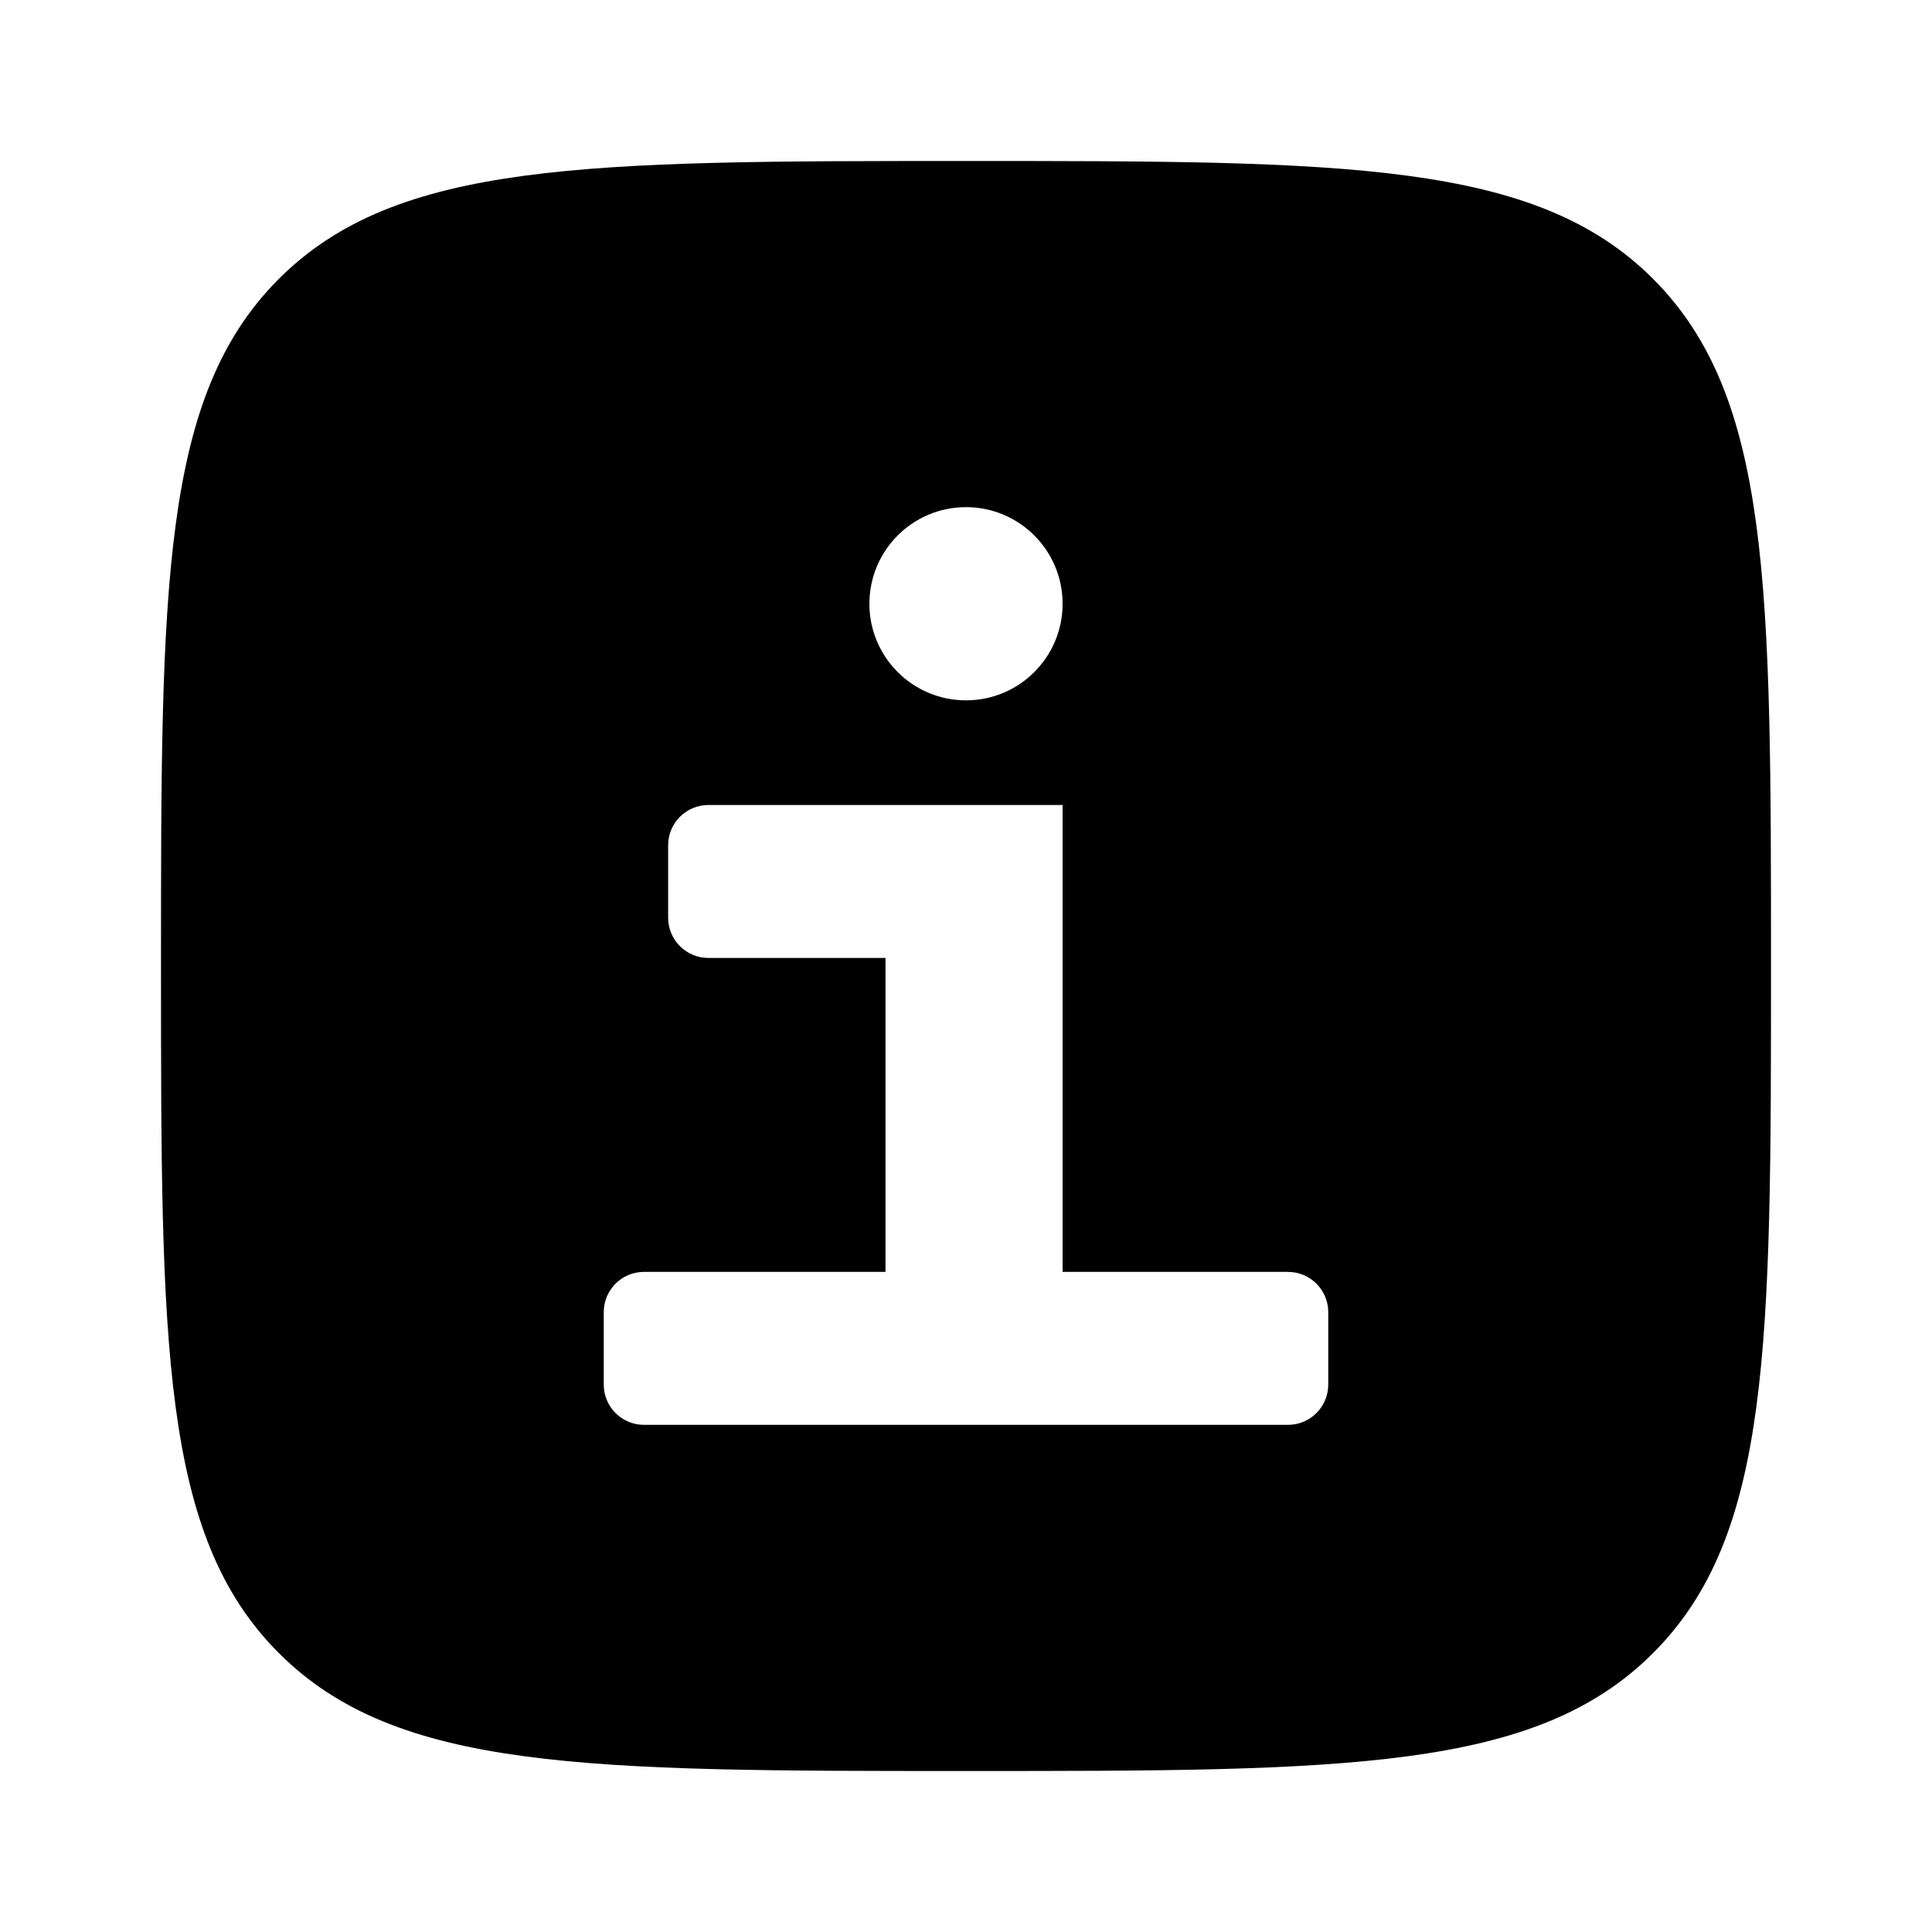
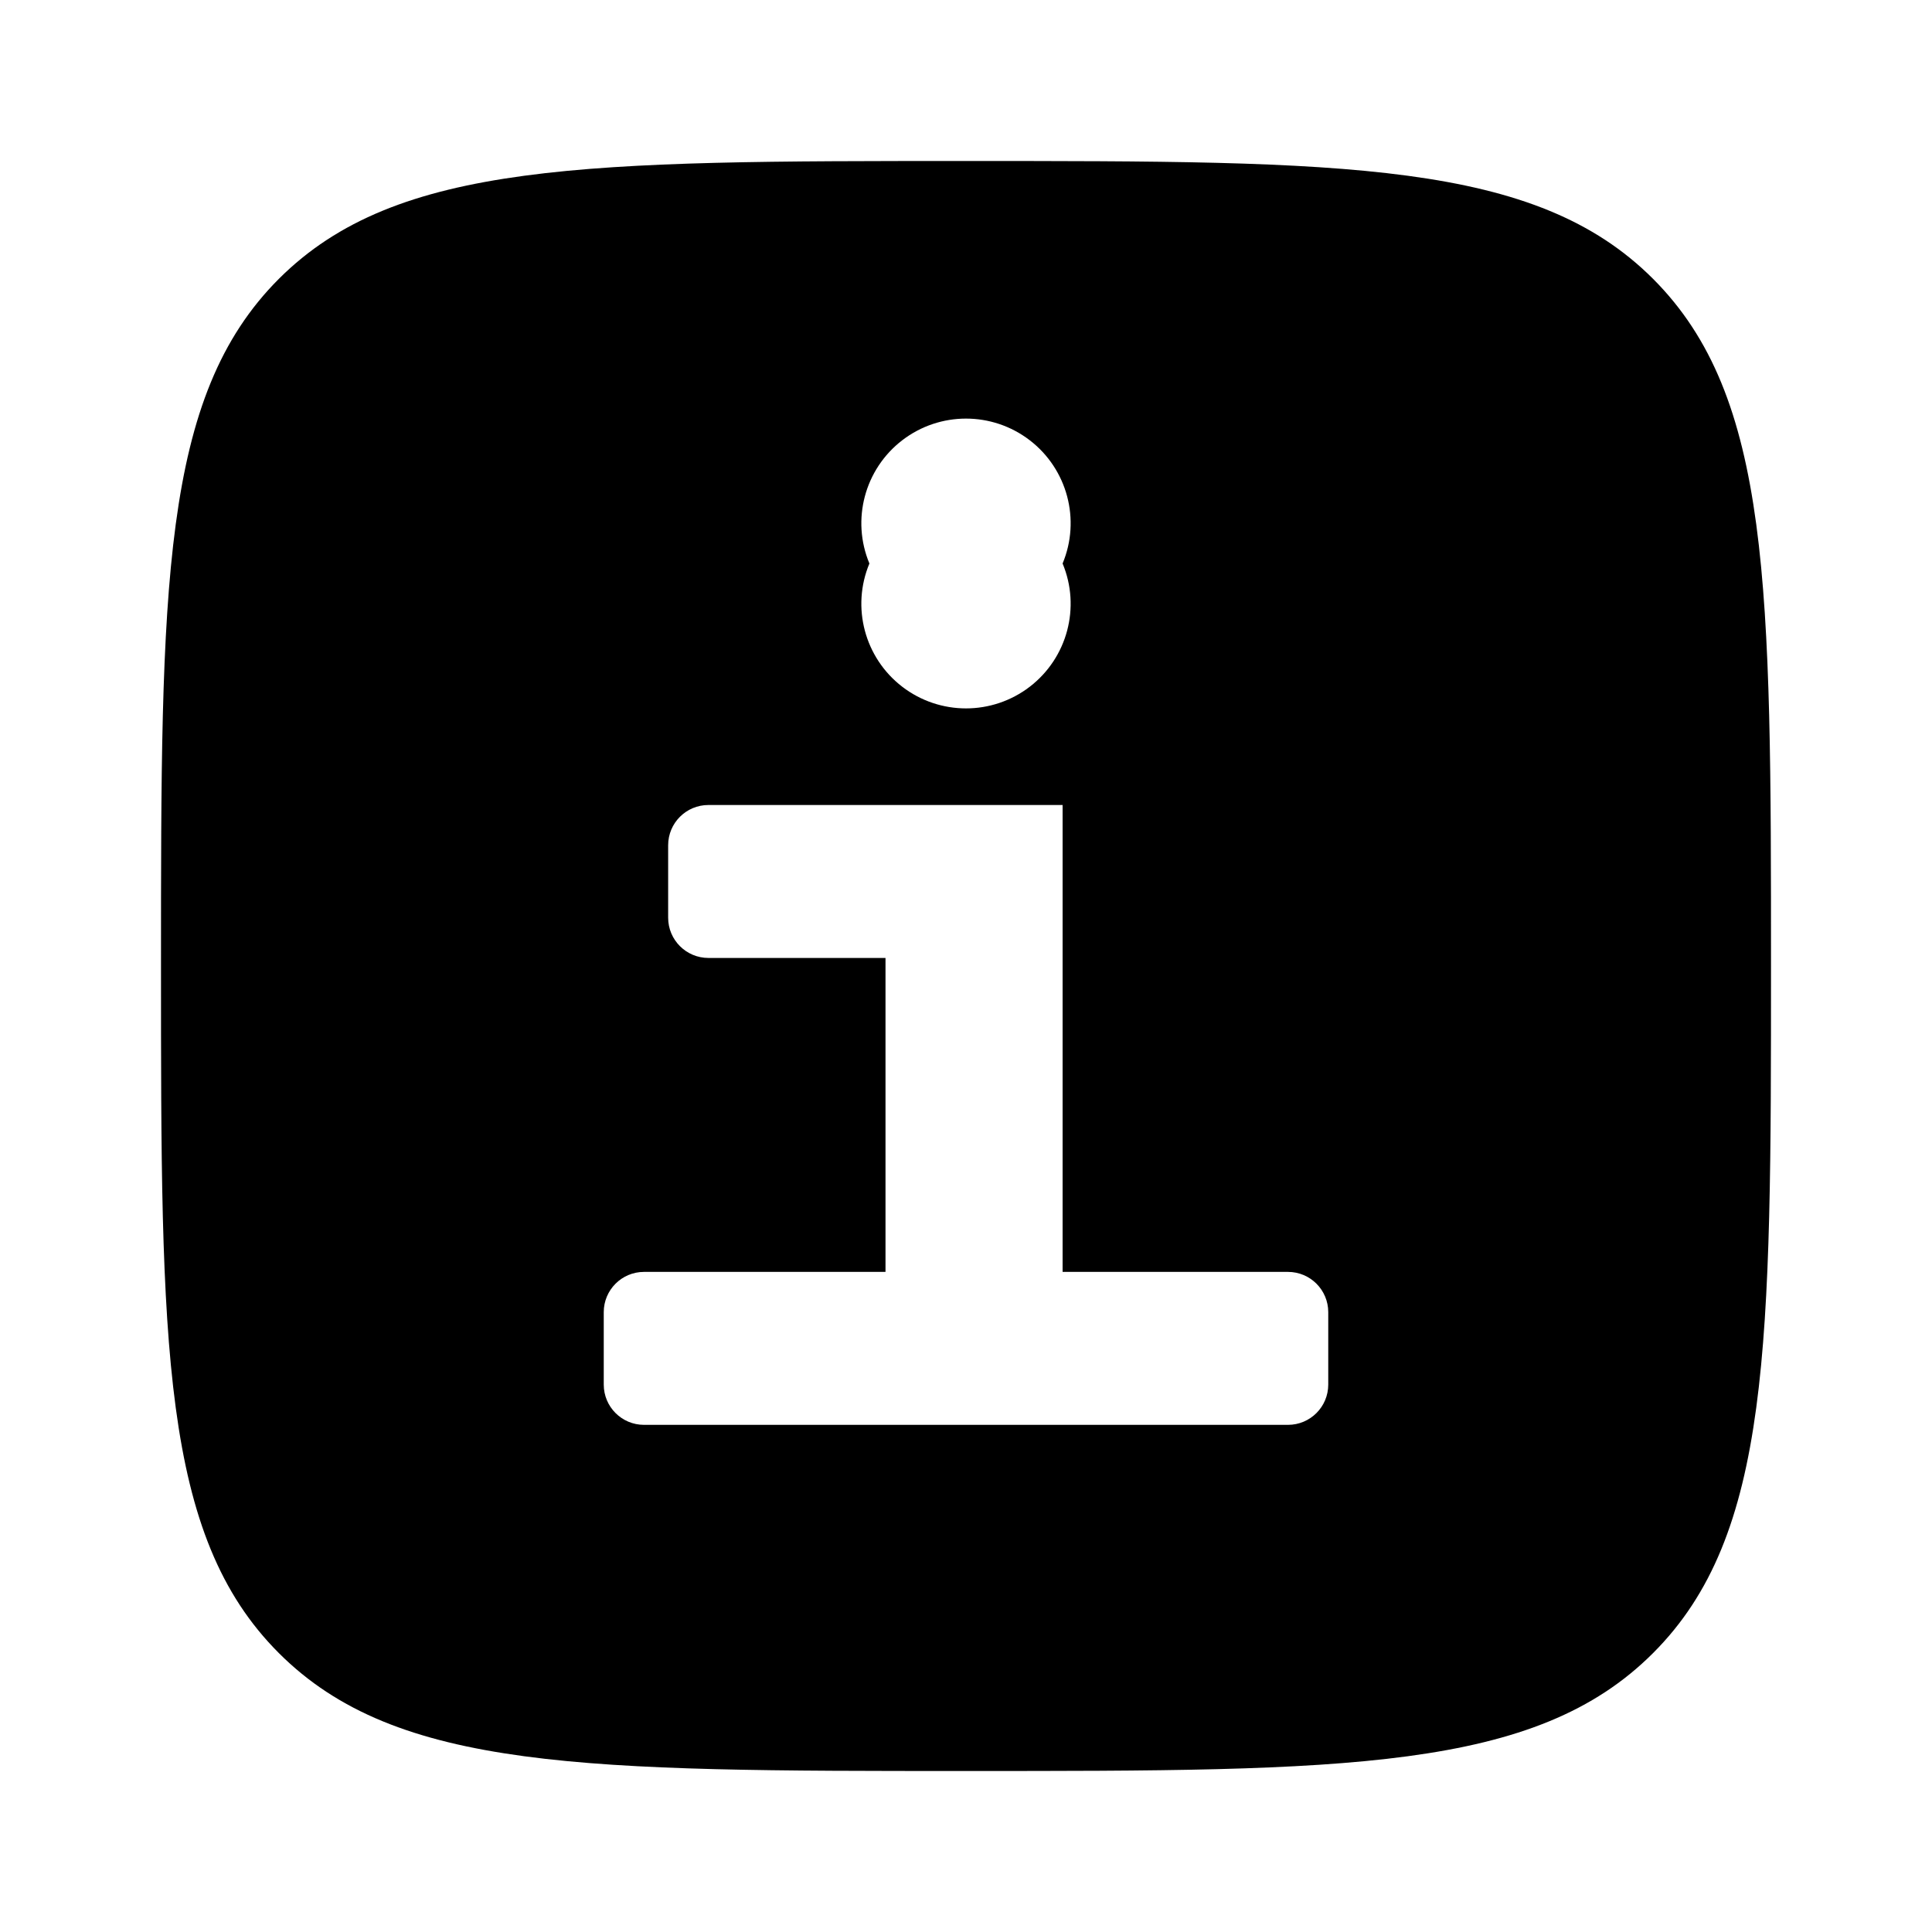
<svg xmlns="http://www.w3.org/2000/svg" width="32" height="32" viewBox="0 0 24 24">
-   <path fill="currentColor" fill-rule="evenodd" d="     M12 22c-4.714 0-7.071 0-8.536-1.465C2 19.072 2 16.714 2 12s0-7.071 1.464-8.536C4.93 2 7.286 2 12 2s7.071 0 8.535 1.464C22 4.93 22 7.286 22 12s0 7.071-1.465 8.535C19.072 22 16.714 22 12 22      M12 7.5m-1.2 0a1.2 1.2 0 1 0 2.4 0a1.2 1.2 0 1 0-2.4 0      M8.8 10.0h4.4v1.9h-4.4a0.5 0.5 0 0 1-0.5-0.5v-0.9a0.5 0.5 0 0 1 0.5-0.5z      M11.0 11.9h2.2v3.9h-2.2z      M8.0 15.8h8.0a0.5 0.5 0 0 1 0.5 0.5v0.9a0.5 0.5 0 0 1-0.5 0.5H8.0a0.5 0.5 0 0 1-0.5-0.5v-0.9a0.5 0.5 0 0 1 0.5-0.5z   " />
+   <path fill="currentColor" fill-rule="evenodd" d="     M12 22c-4.714 0-7.071 0-8.536-1.465C2 19.072 2 16.714 2 12s0-7.071 1.464-8.536C4.93 2 7.286 2 12 2s7.071 0 8.535 1.464C22 4.93 22 7.286 22 12s0 7.071-1.465 8.535C19.072 22 16.714 22 12 22     M12 7m-1.2 0a1.3 1.3 0 1 0 2.4 0a1.3 1.3 0 1 0-2.4 0     M8.8 10.0h4.4v1.9h-4.4a0.5 0.5 0 0 1-0.5-0.5v-0.9a0.5 0.5 0 0 1 0.5-0.5z     M11.0 11.9h2.2v3.9h-2.2z     M8.0 15.8h8.0a0.5 0.5 0 0 1 0.5 0.5v0.9a0.5 0.5 0 0 1-0.5 0.5H8.0a0.5 0.5 0 0 1-0.5-0.5v-0.9a0.5 0.5 0 0 1 0.5-0.5z   " />
</svg>
